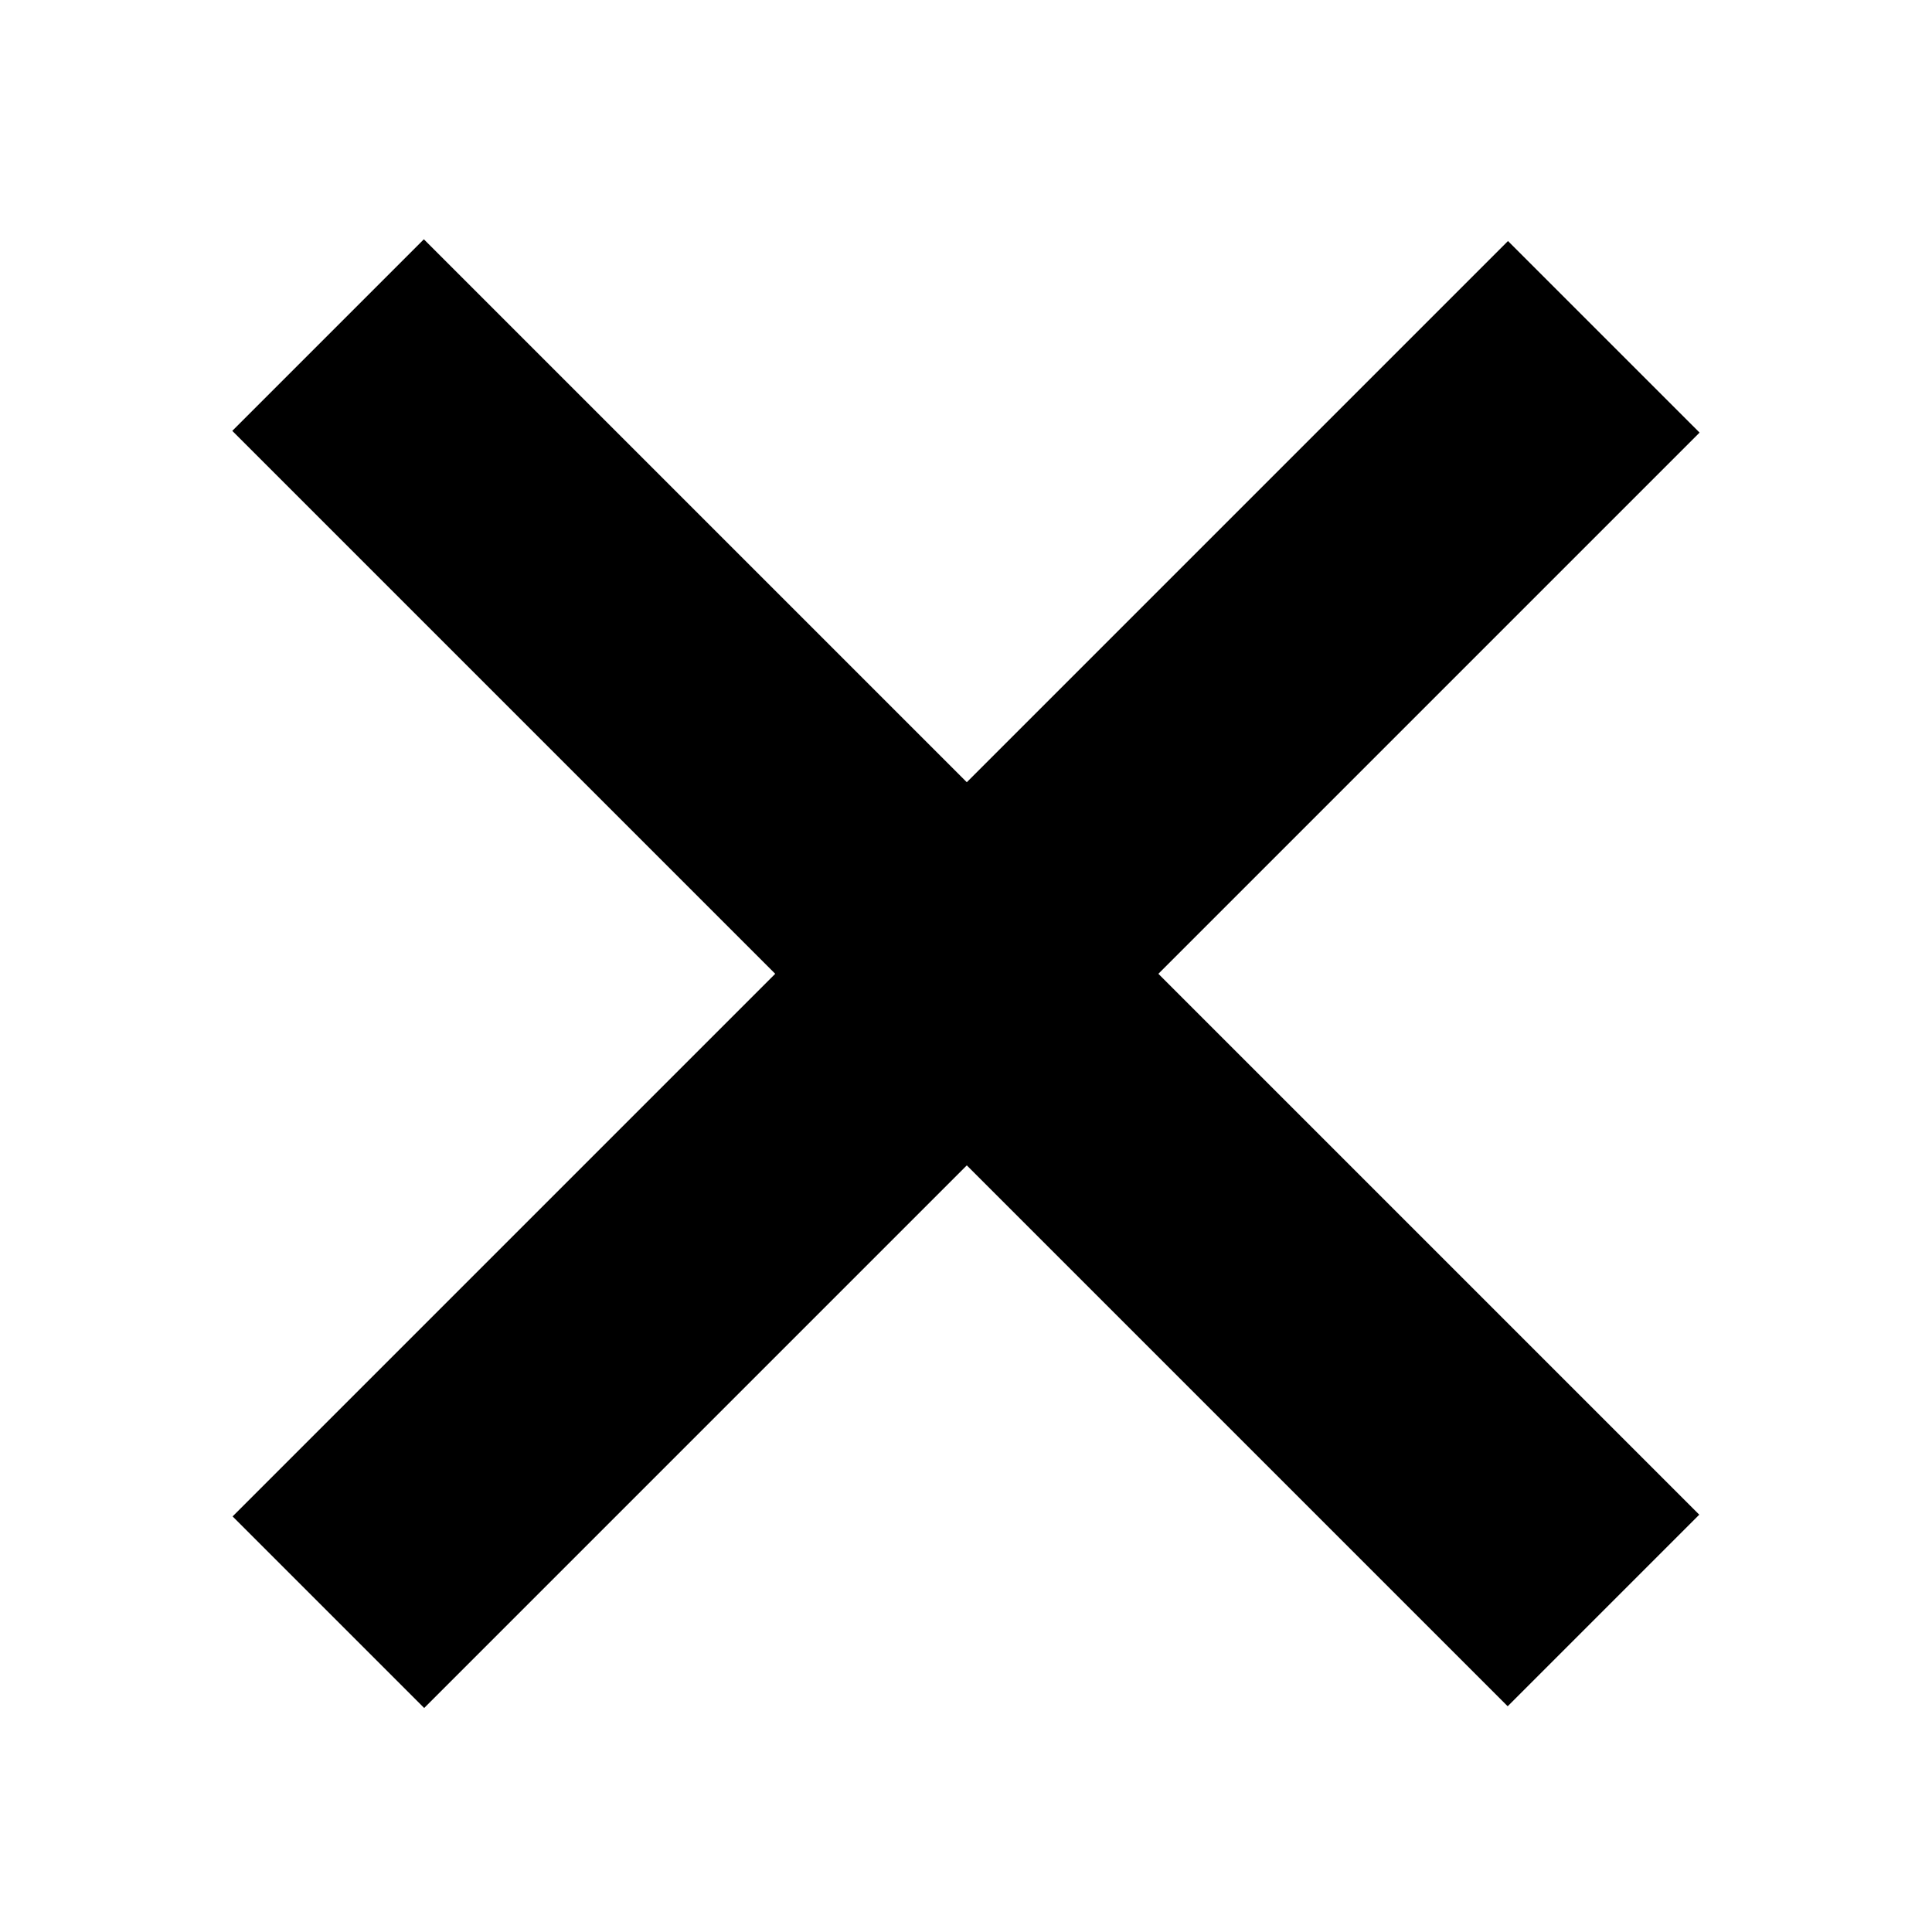
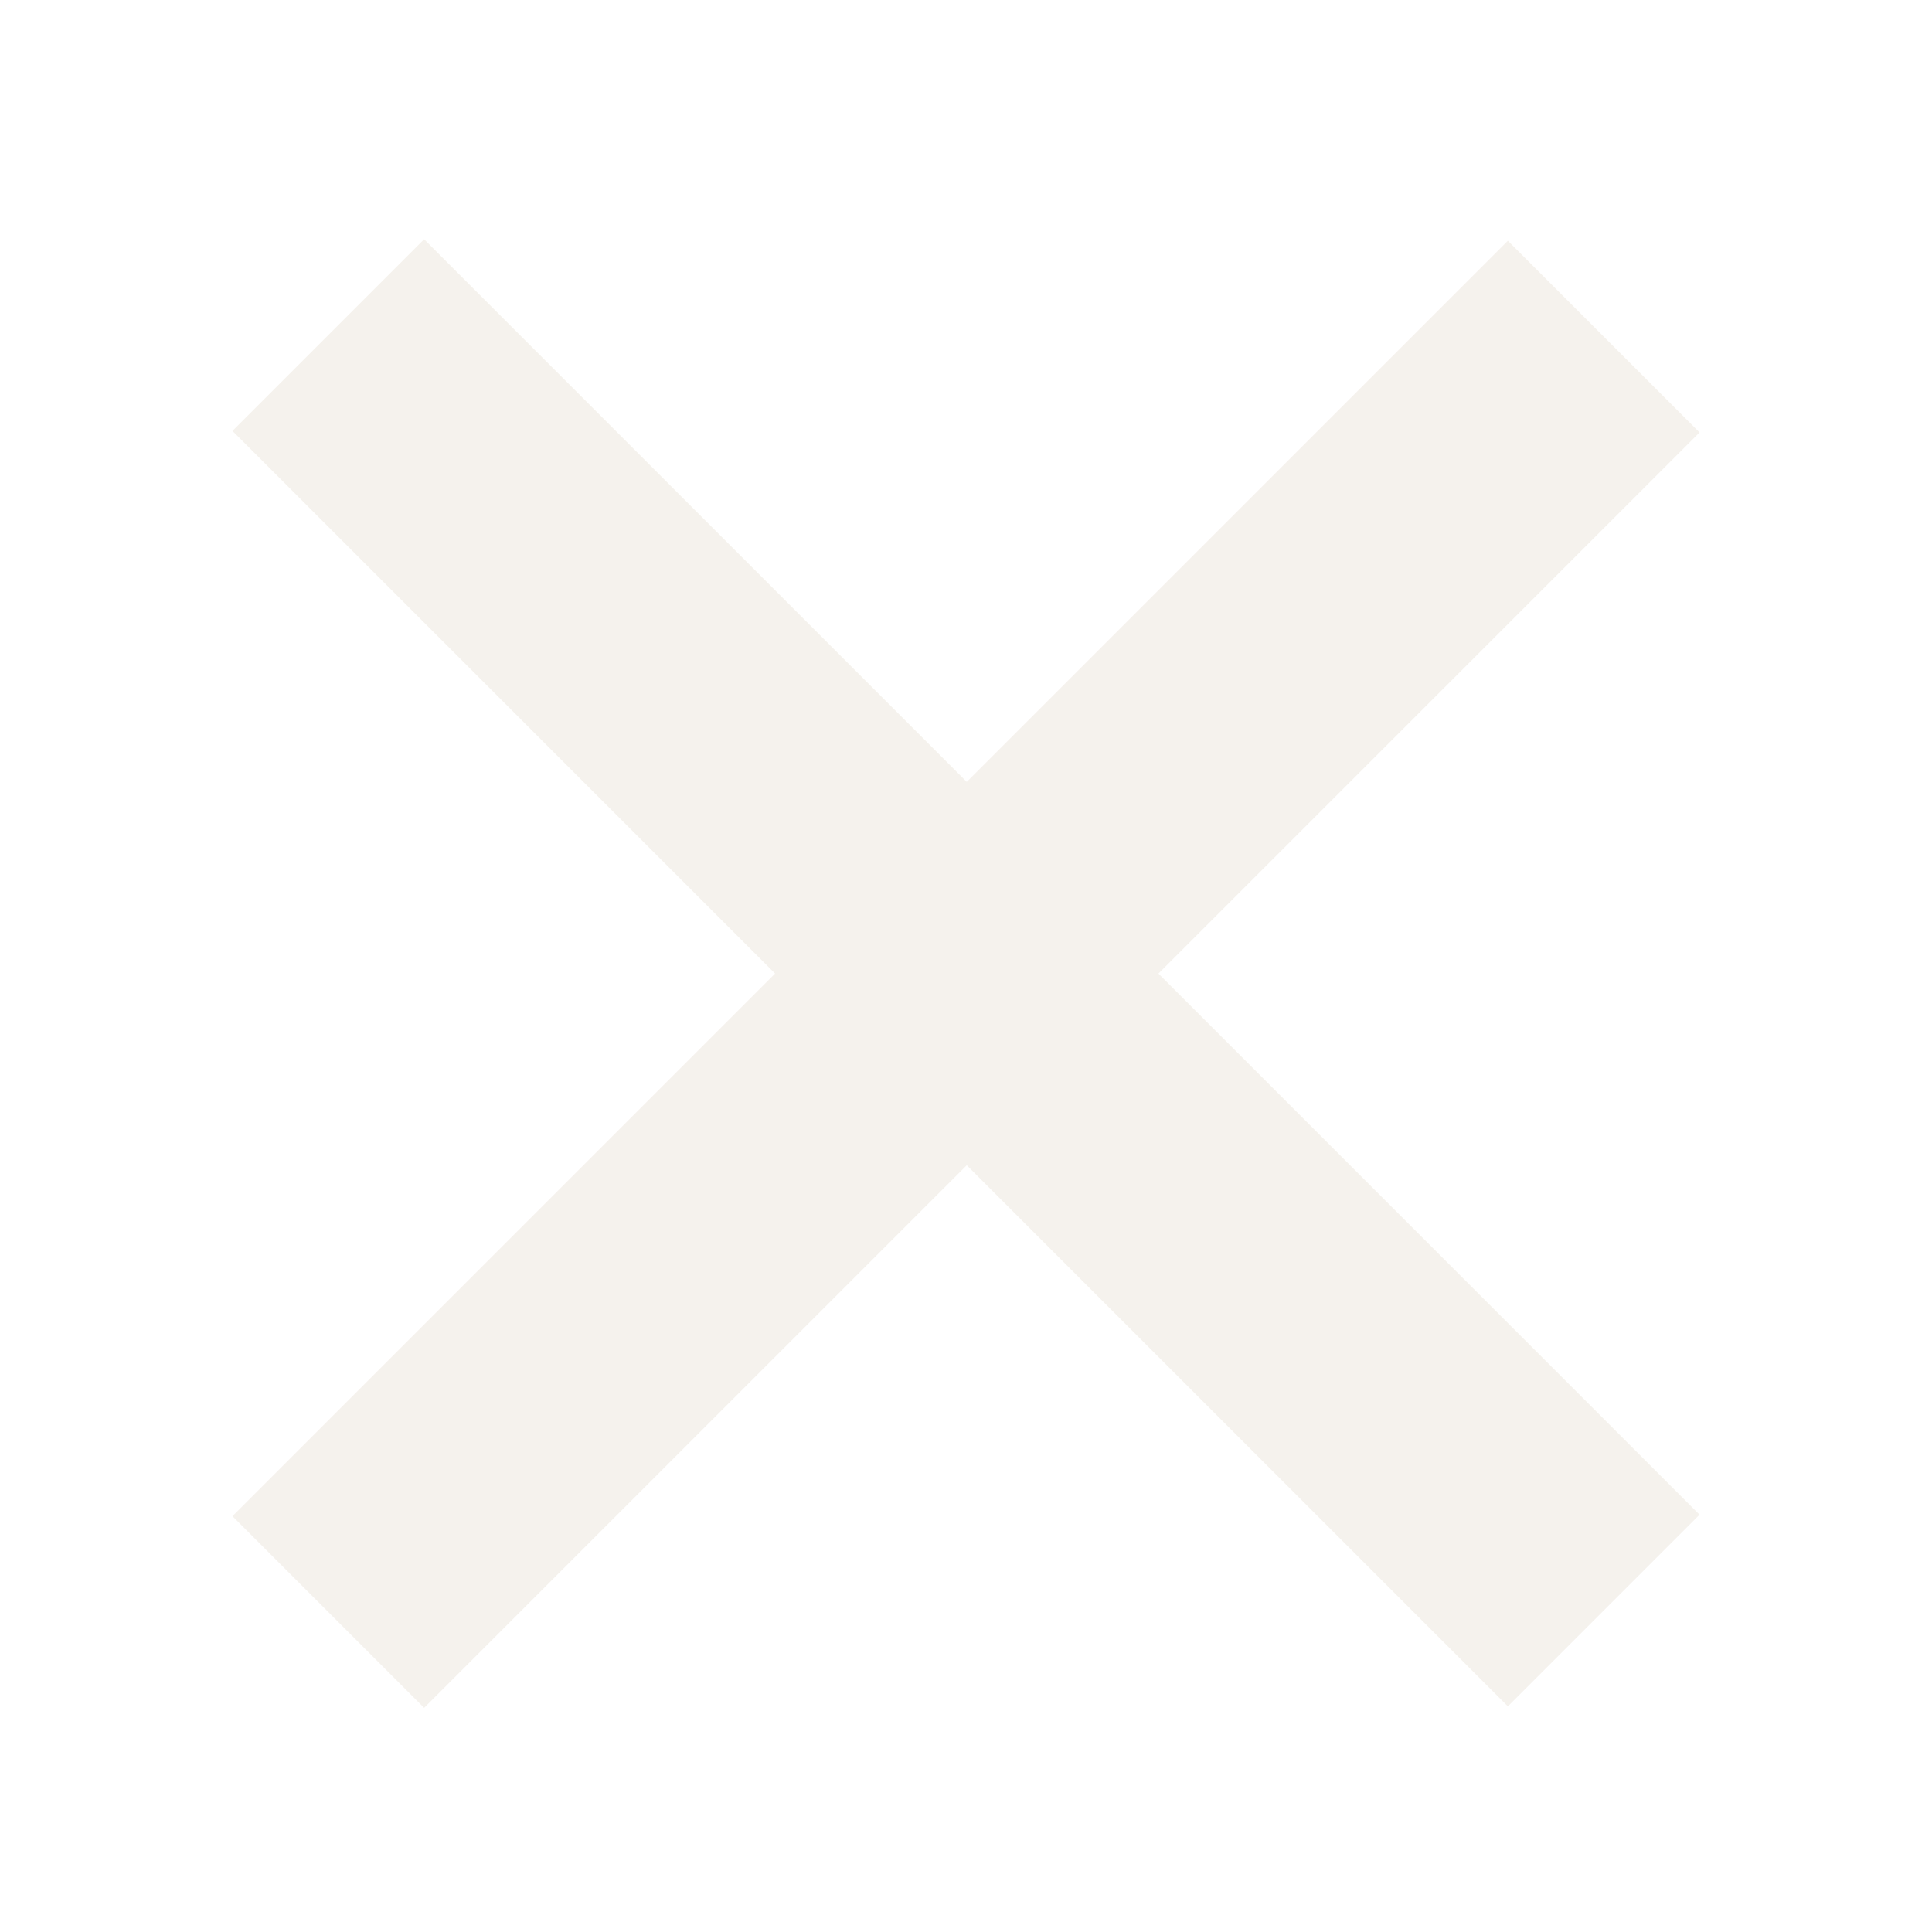
- <svg xmlns="http://www.w3.org/2000/svg" viewBox="0 0 256 256" enable-background="new 0 0 256 256">
-   <path d="M199.776 226.088l-168.997-168.997 25.385-25.385 168.997 168.997zM225.202 57.321l-168.997 168.997-25.385-25.385 168.997-168.997z" />
+ <svg xmlns="http://www.w3.org/2000/svg" version="1.1" id="Layer_1" x="0px" y="0px" viewBox="0 0 256 256" style="enable-background:new 0 0 256 256;" xml:space="preserve">
+   <style type="text/css">
+ 	.st0{fill:#F5F2ED;}
+ </style>
+   <path class="st0" d="M199.8,226.1l-169-169l25.4-25.4l169,169L199.8,226.1z M225.2,57.3l-169,169l-25.4-25.4l169-169L225.2,57.3z" />
</svg>
